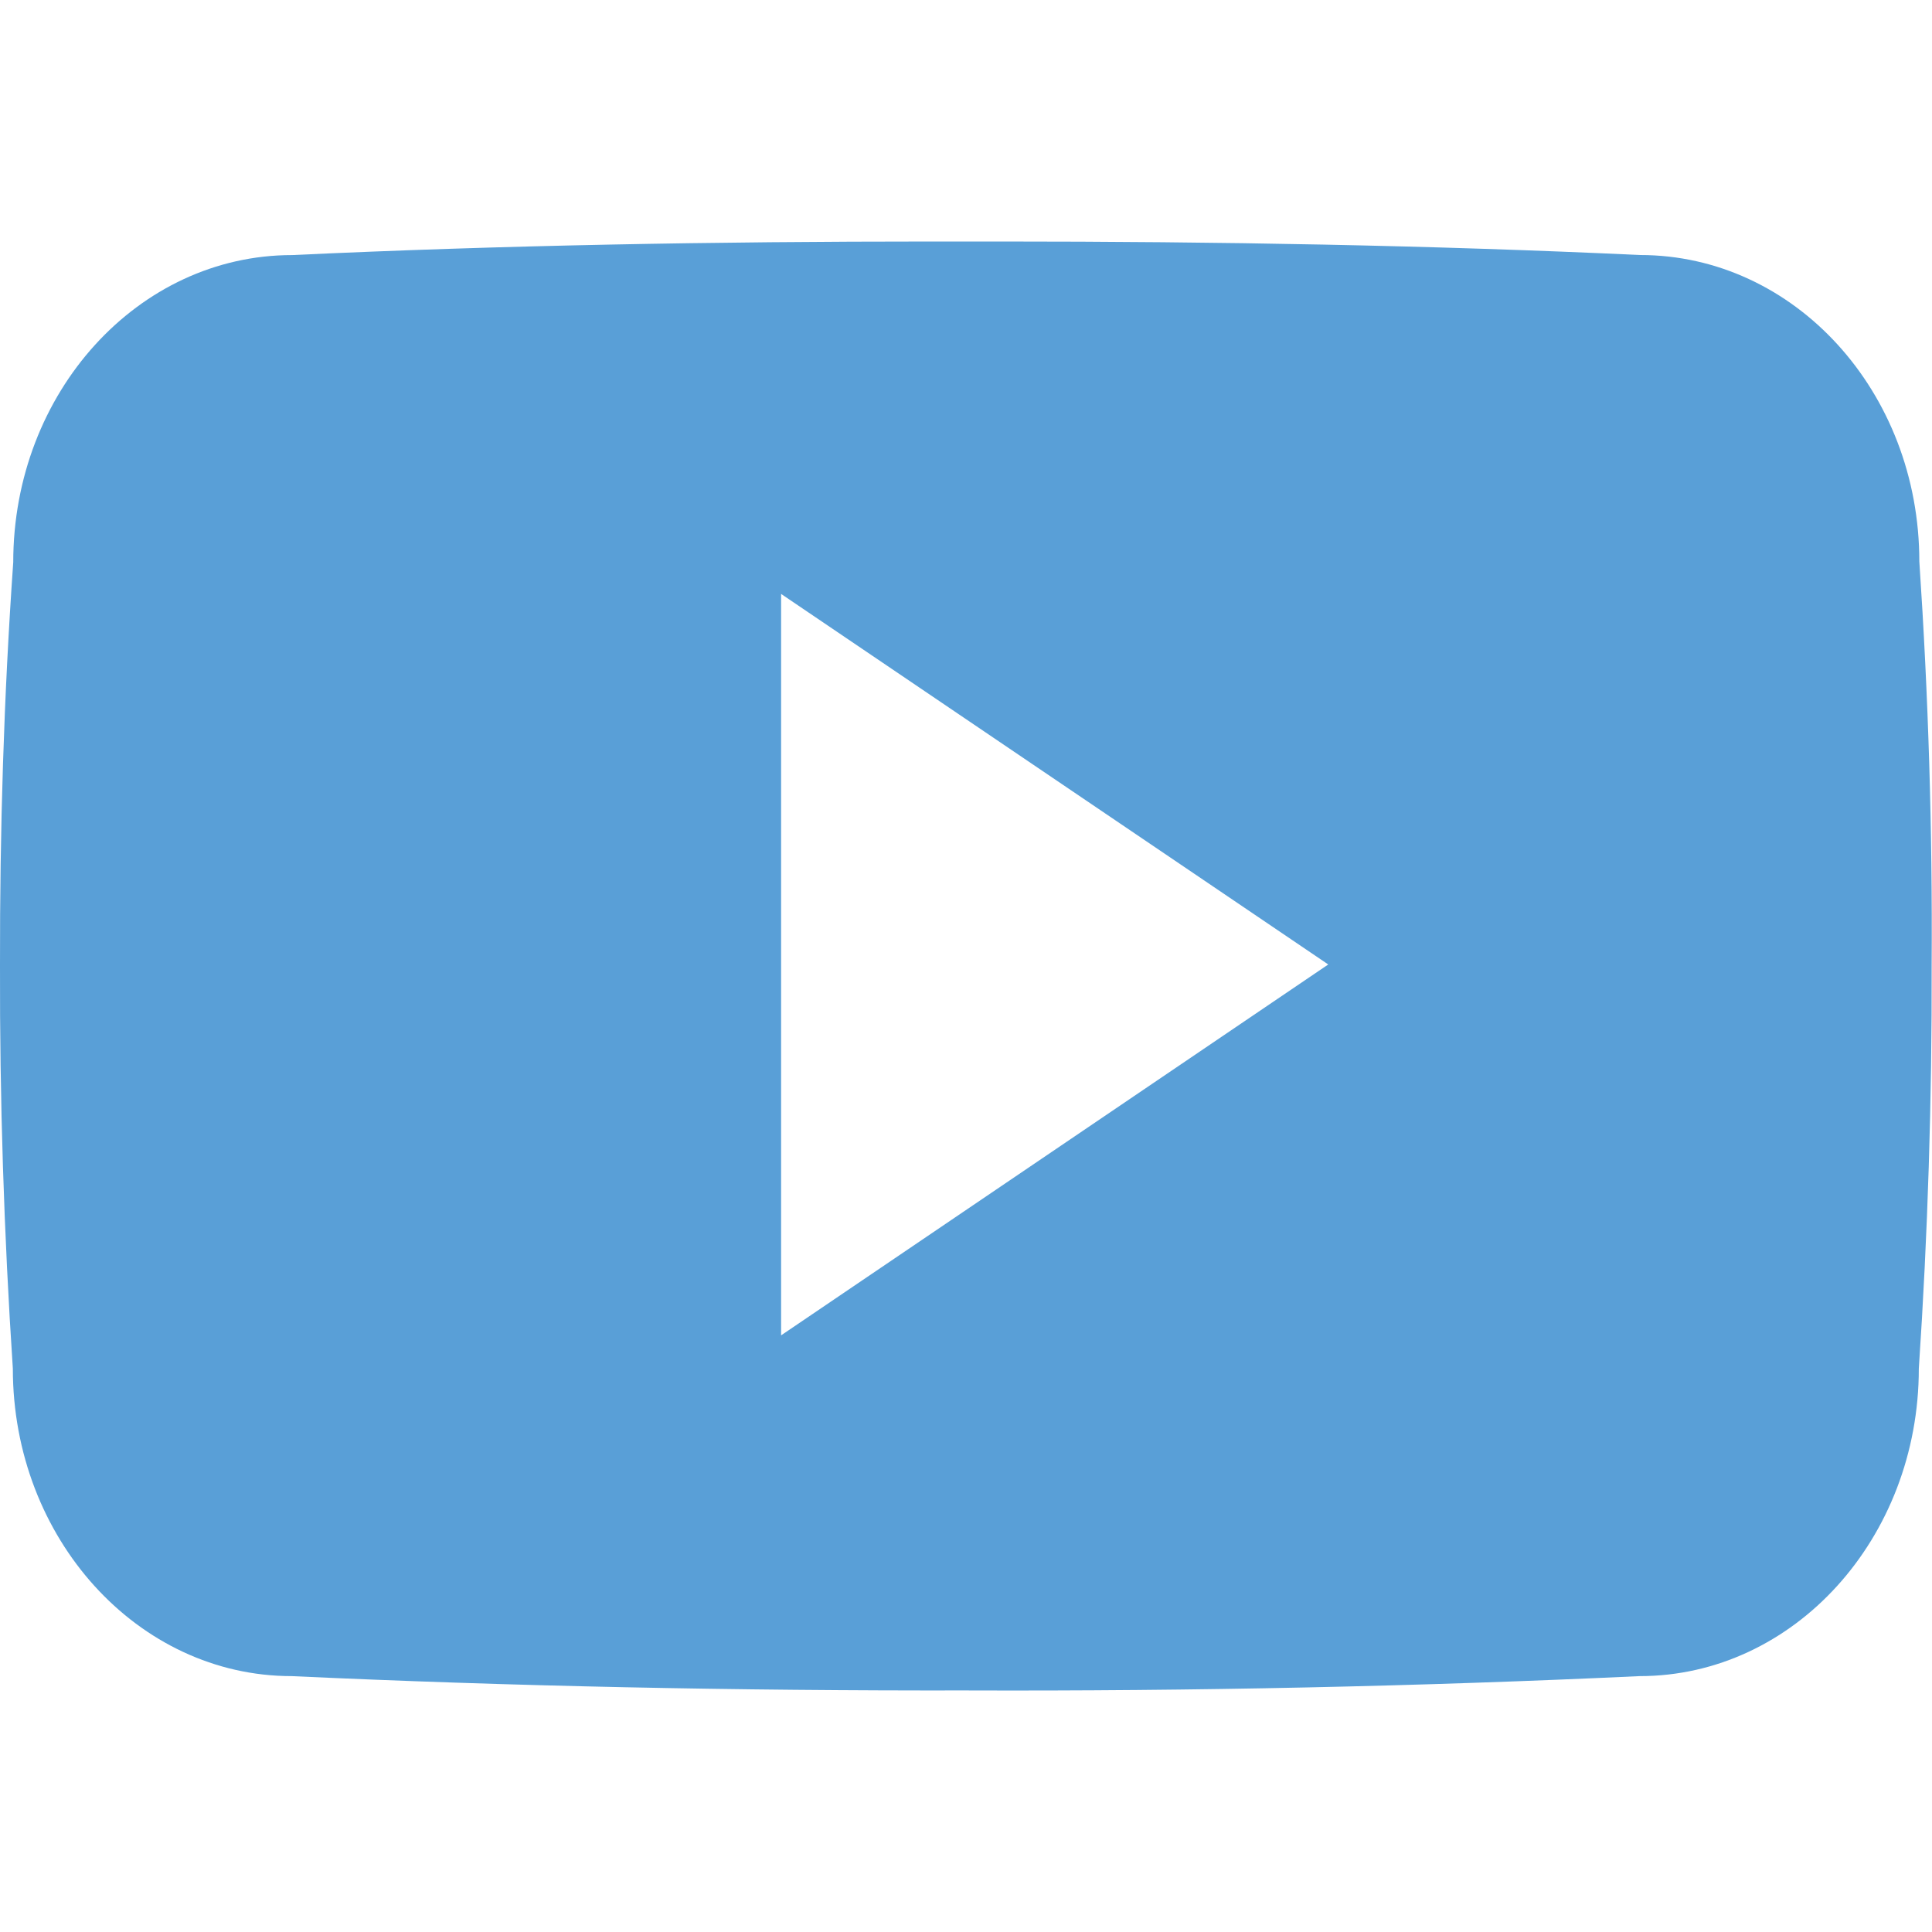
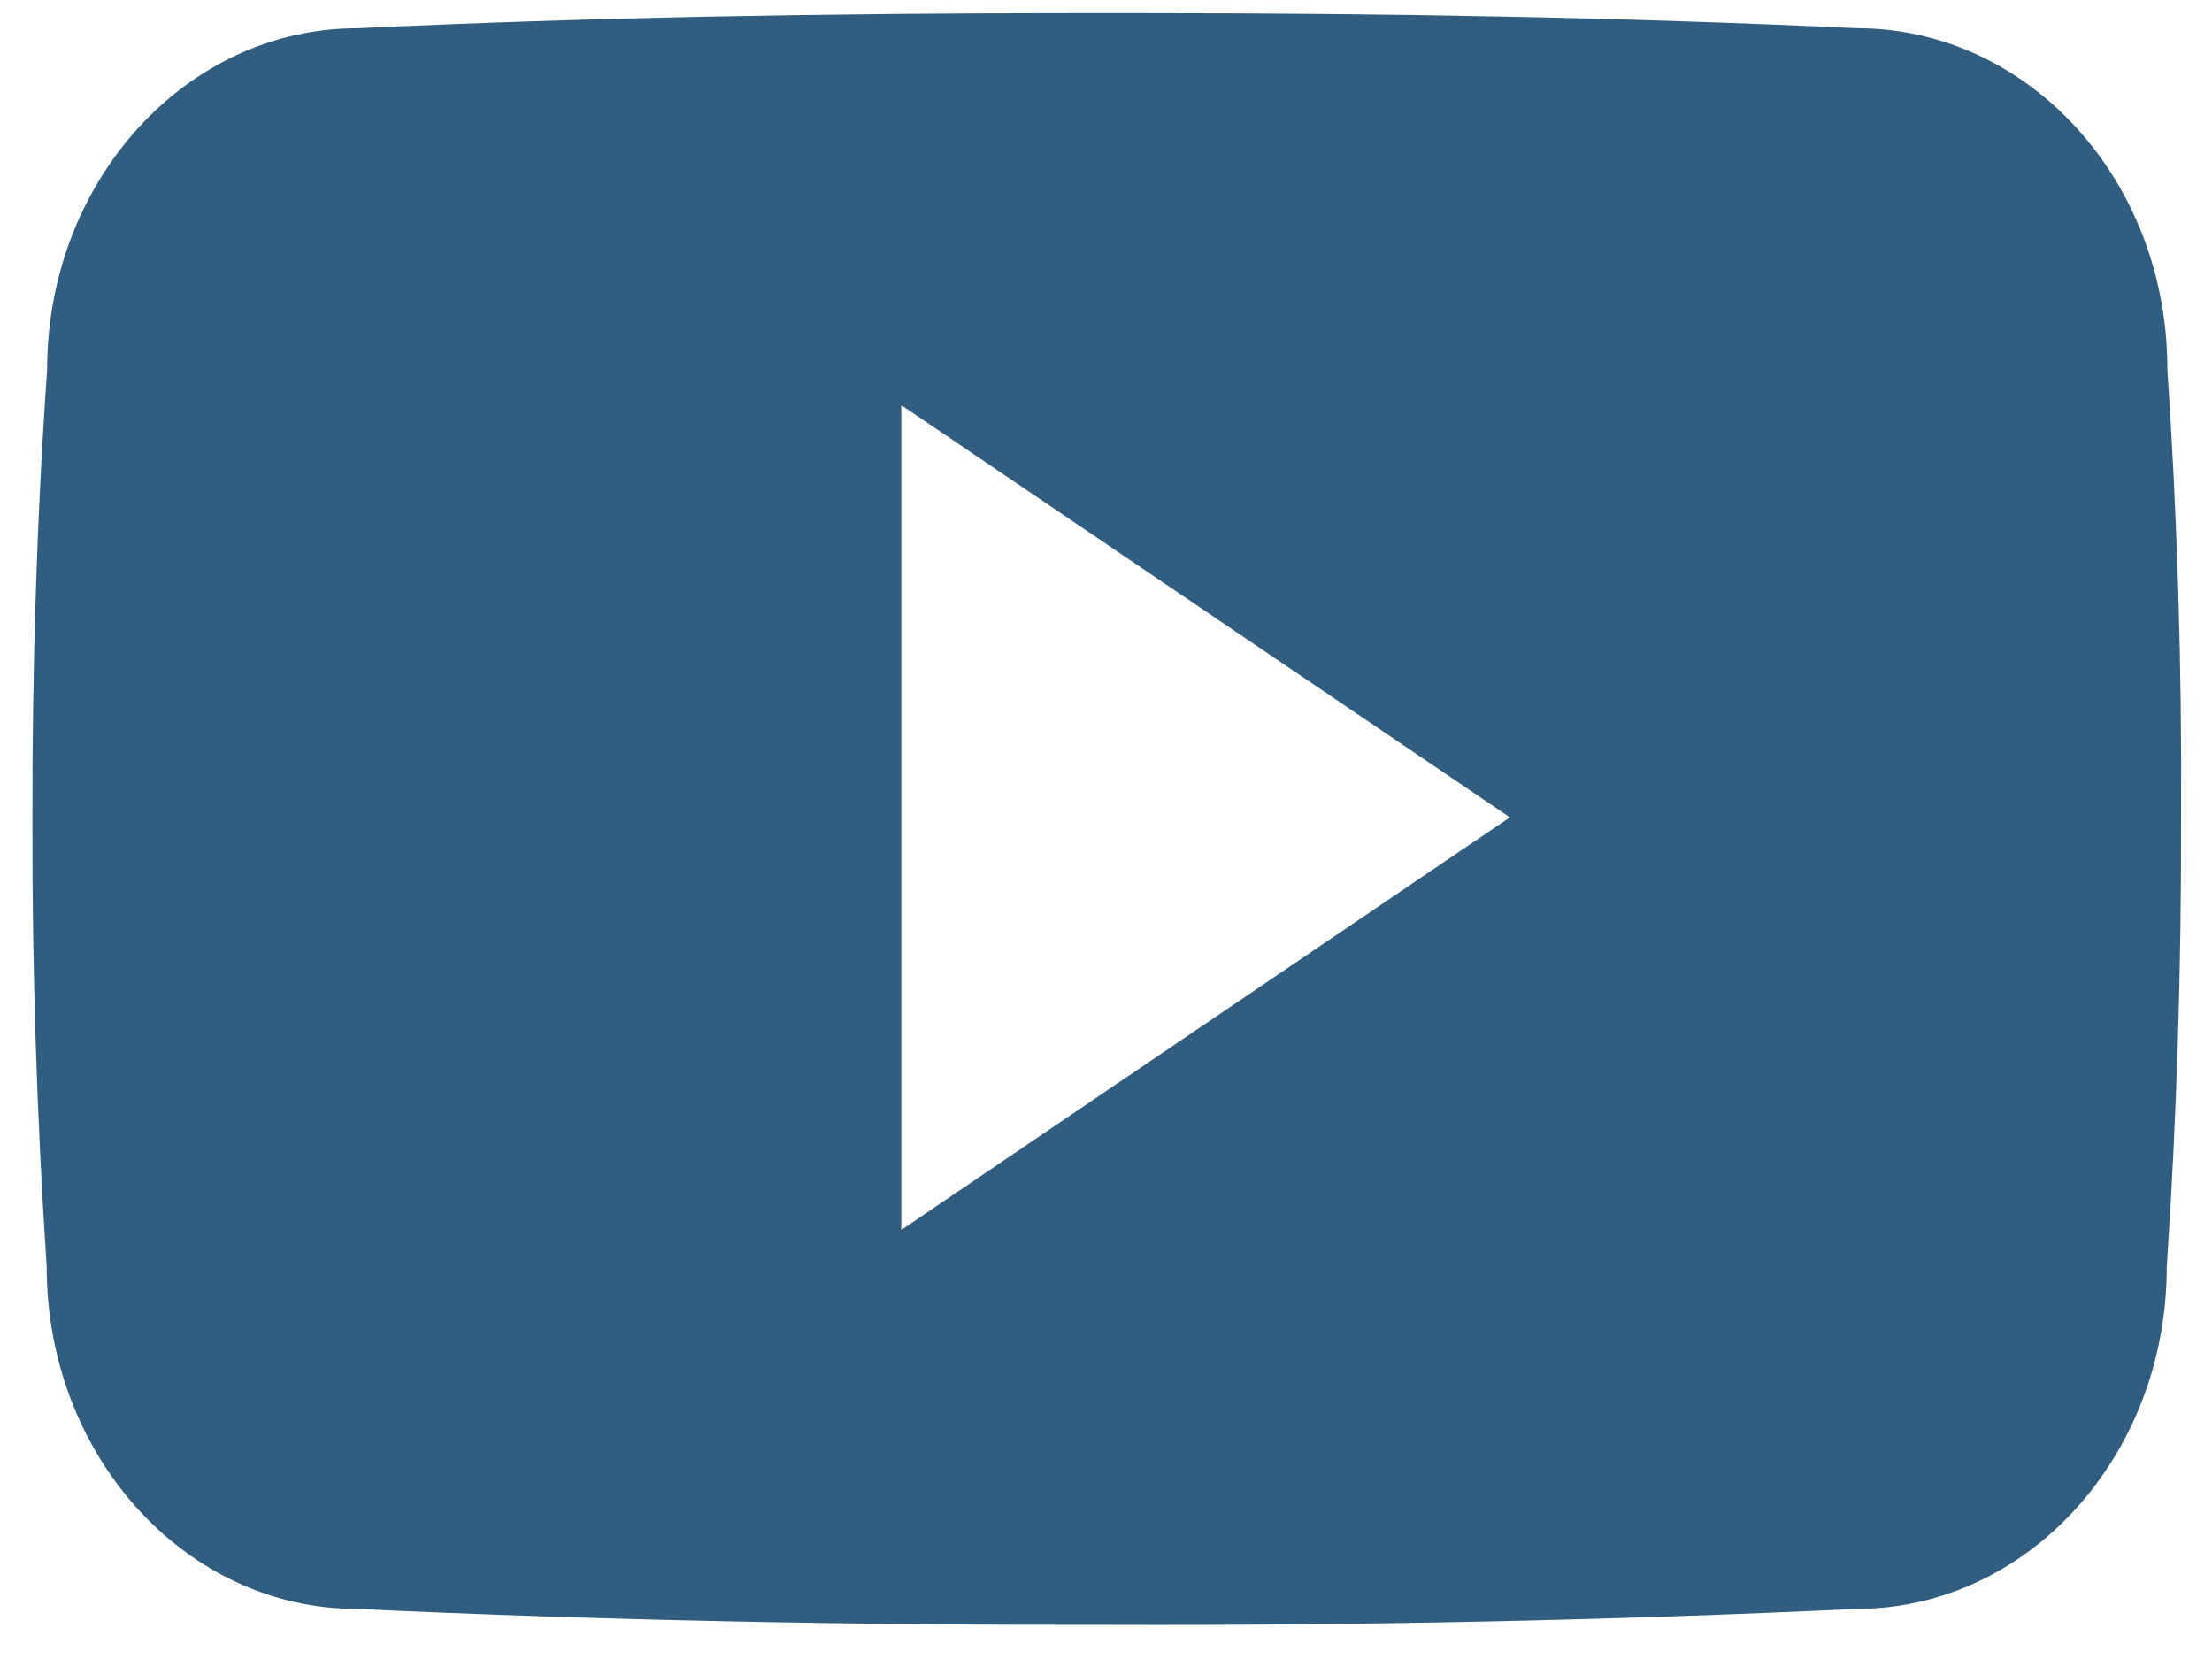
- <svg xmlns="http://www.w3.org/2000/svg" width="34" height="34" viewBox="0 0 34 34" fill="none">
-   <path d="M33.777 9.881C33.777 6.892 31.579 4.488 28.863 4.488C25.184 4.316 21.432 4.25 17.598 4.25H16.403C12.578 4.25 8.819 4.316 5.14 4.489C2.431 4.489 0.233 6.906 0.233 9.895C0.067 12.258 -0.004 14.622 0 16.986C-0.006 19.35 0.069 21.716 0.226 24.085C0.226 27.073 2.424 29.497 5.134 29.497C8.998 29.676 12.963 29.756 16.994 29.749C21.031 29.763 24.985 29.678 28.854 29.497C31.57 29.497 33.768 27.073 33.768 24.085C33.927 21.714 34 19.35 33.994 16.979C34.009 14.615 33.937 12.249 33.777 9.881ZM13.746 23.5V10.452L23.375 16.973L13.746 23.5Z" fill="#599FD7" />
+ <svg xmlns="http://www.w3.org/2000/svg" width="44" height="33" viewBox="0 0 44 33" fill="none">
+   <path d="M43.112 7.341C43.112 3.584 40.348 0.561 36.934 0.561C32.308 0.345 27.591 0.262 22.77 0.262H21.267C16.458 0.262 11.733 0.345 7.107 0.562C3.701 0.562 0.937 3.601 0.937 7.358C0.729 10.33 0.64 13.302 0.645 16.274C0.637 19.247 0.731 22.222 0.929 25.2C0.929 28.957 3.692 32.004 7.099 32.004C11.958 32.23 16.942 32.33 22.01 32.321C27.087 32.338 32.057 32.232 36.922 32.004C40.337 32.004 43.1 28.957 43.1 25.2C43.3 22.219 43.392 19.247 43.384 16.266C43.403 13.294 43.312 10.319 43.112 7.341ZM17.928 24.465V8.059L30.034 16.258L17.928 24.465Z" fill="#315D80" />
</svg>
